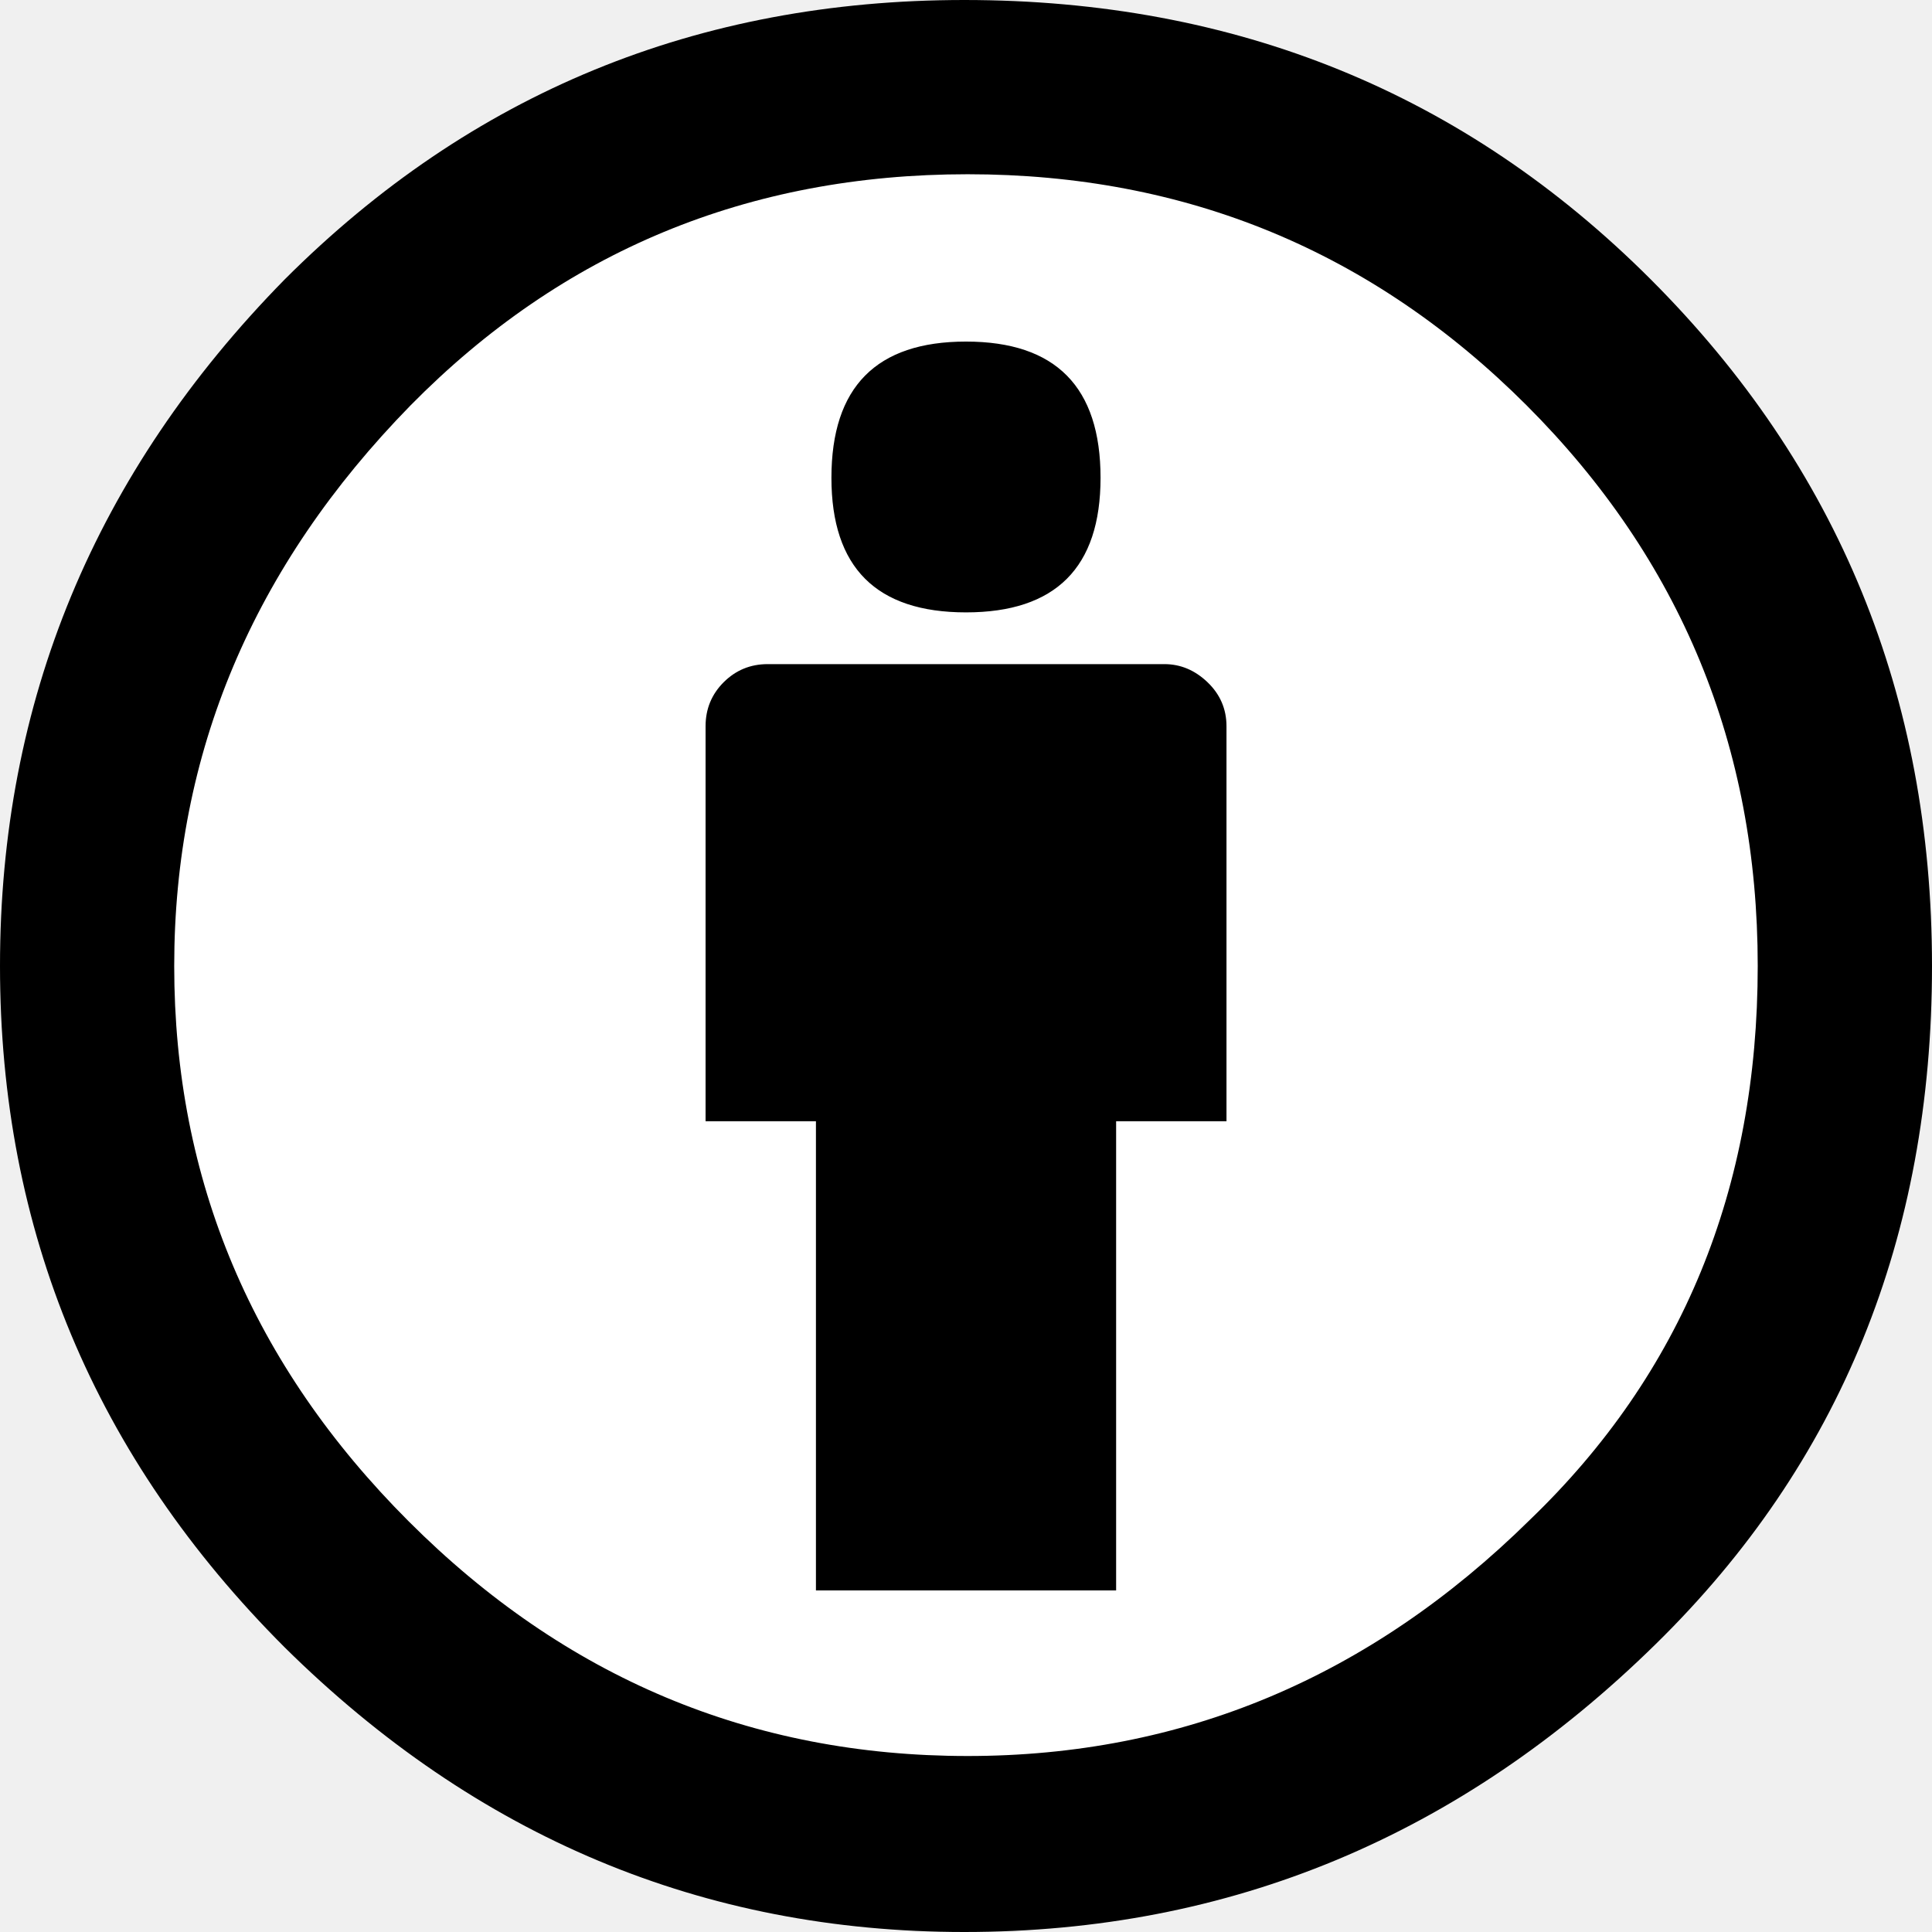
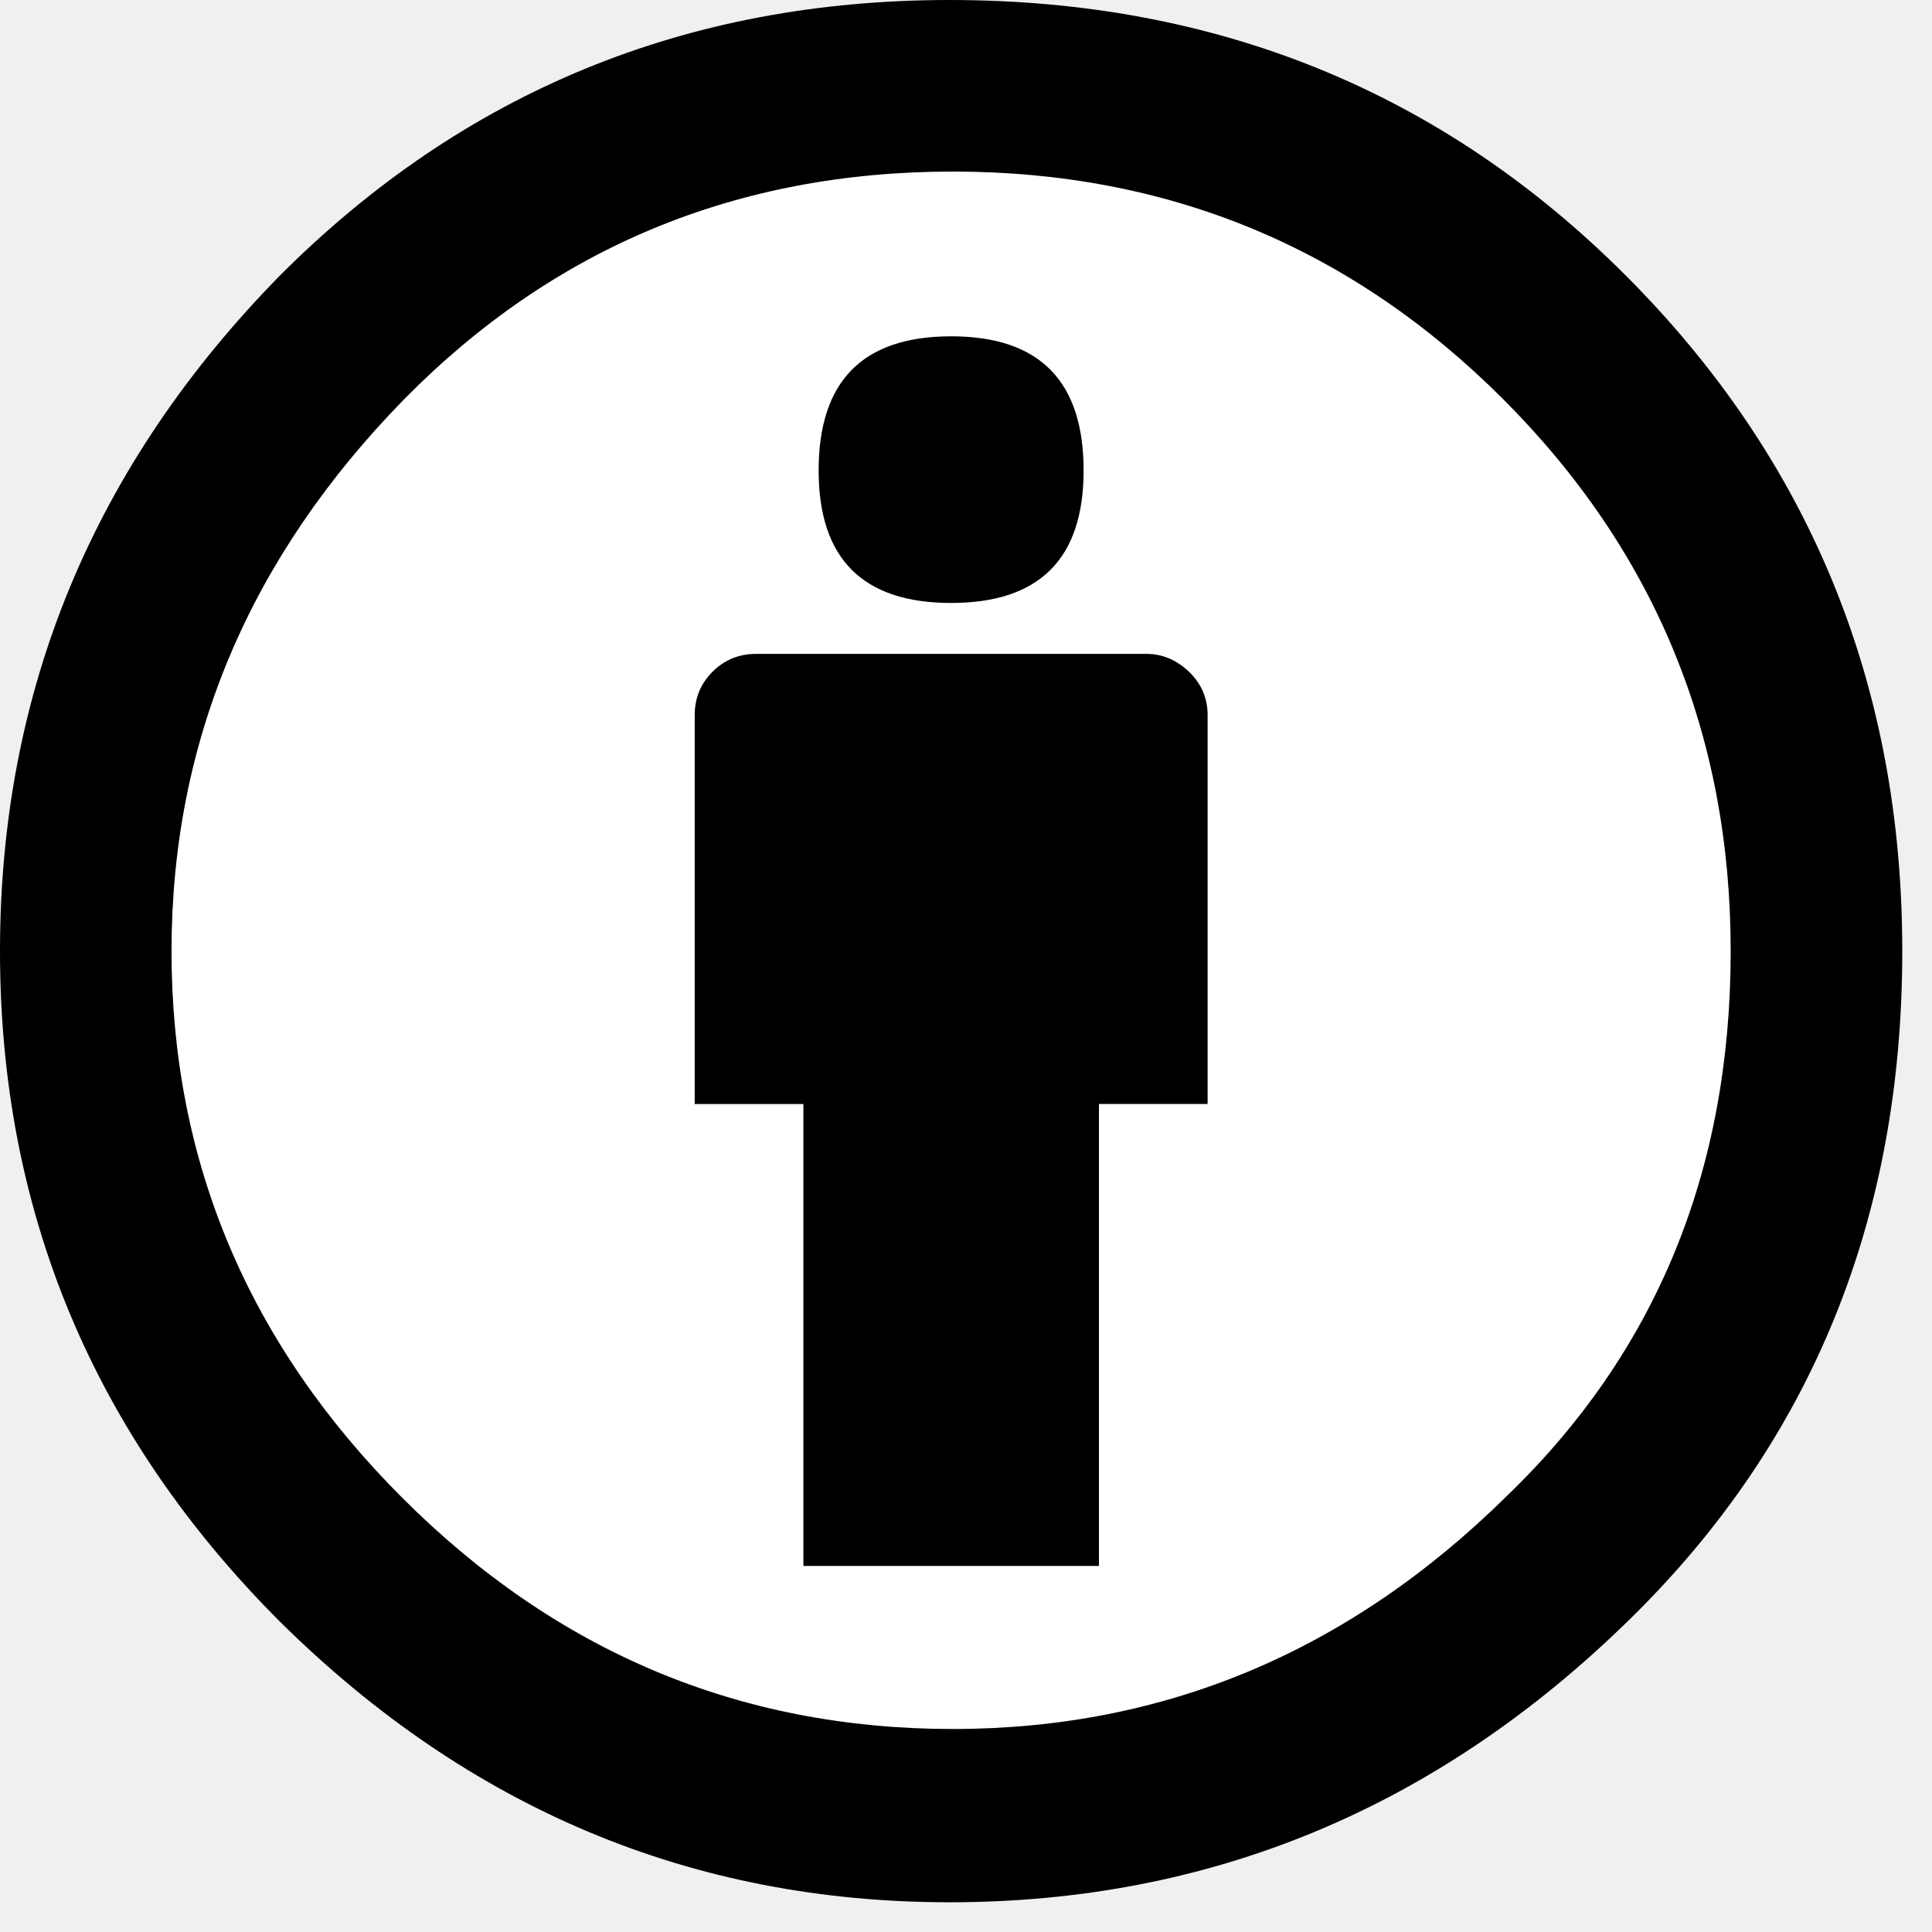
- <svg xmlns="http://www.w3.org/2000/svg" version="1.0" class="svg-fill" id="Layer_1" x="0px" y="0px" viewBox="5.5 -3.5 64 64" enable-background="new 5.5 -3.5 64 64" xml:space="preserve">
+ <svg xmlns="http://www.w3.org/2000/svg" version="1.0" class="svg-fill" id="Layer_1" x="0px" y="0px" viewBox="5.5 -3.5 65 65" enable-background="new 5.5 -3.5 65 65" xml:space="preserve">
  <g>
    <circle fill="#FFFFFF" cx="37.637" cy="28.806" r="28.276" />
    <g>
      <path d="M37.443-3.5c8.988,0,16.57,3.085,22.742,9.257C66.393,11.967,69.5,19.548,69.5,28.5c0,8.991-3.049,16.476-9.145,22.456    C53.879,57.319,46.242,60.5,37.443,60.5c-8.649,0-16.153-3.144-22.514-9.43C8.644,44.784,5.5,37.262,5.5,28.5    c0-8.761,3.144-16.342,9.429-22.742C21.101-0.415,28.604-3.5,37.443-3.5z M37.557,2.272c-7.276,0-13.428,2.553-18.457,7.657    c-5.22,5.334-7.829,11.525-7.829,18.572c0,7.086,2.59,13.22,7.77,18.398c5.181,5.182,11.352,7.771,18.514,7.771    c7.123,0,13.334-2.607,18.629-7.828c5.029-4.838,7.543-10.952,7.543-18.343c0-7.276-2.553-13.465-7.656-18.571    C50.967,4.824,44.795,2.272,37.557,2.272z M46.129,20.557v13.085h-3.656v15.542h-9.944V33.643h-3.656V20.557    c0-0.572,0.2-1.057,0.599-1.457c0.401-0.399,0.887-0.6,1.457-0.6h13.144c0.533,0,1.01,0.2,1.428,0.6    C45.918,19.5,46.129,19.986,46.129,20.557z M33.042,12.329c0-3.008,1.485-4.514,4.458-4.514s4.457,1.504,4.457,4.514    c0,2.971-1.486,4.457-4.457,4.457S33.042,15.3,33.042,12.329z" />
    </g>
  </g>
</svg>
